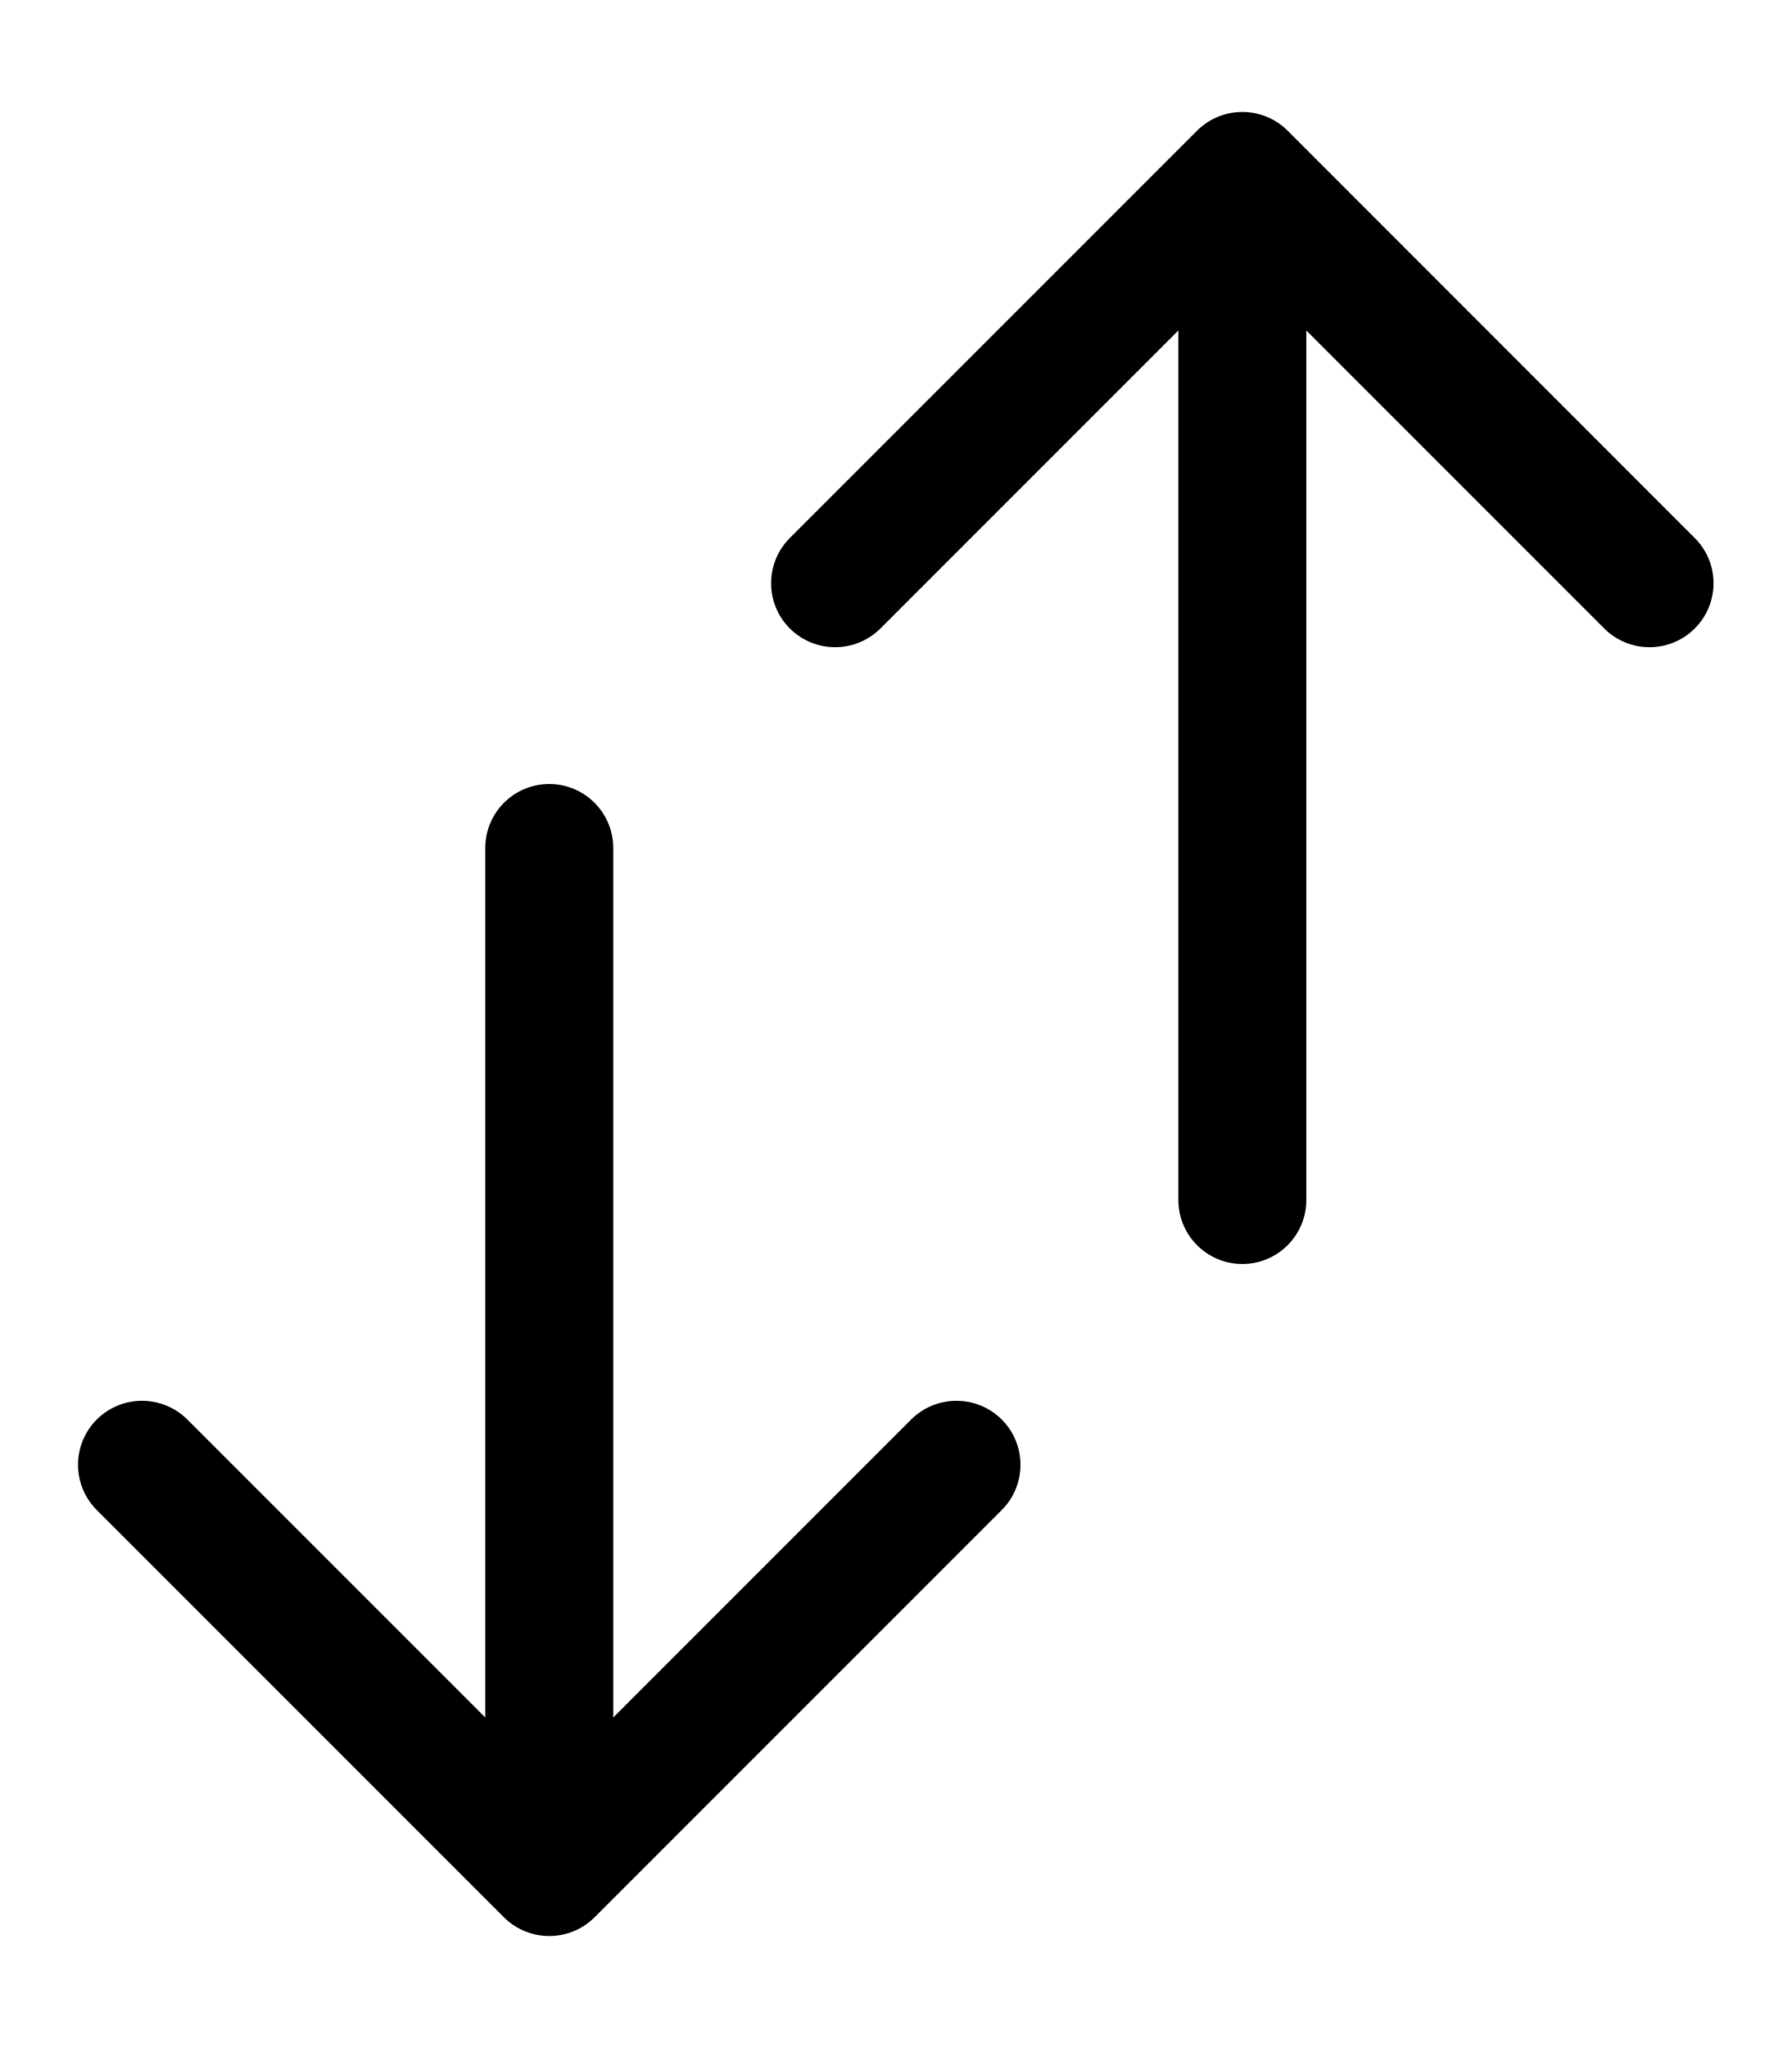
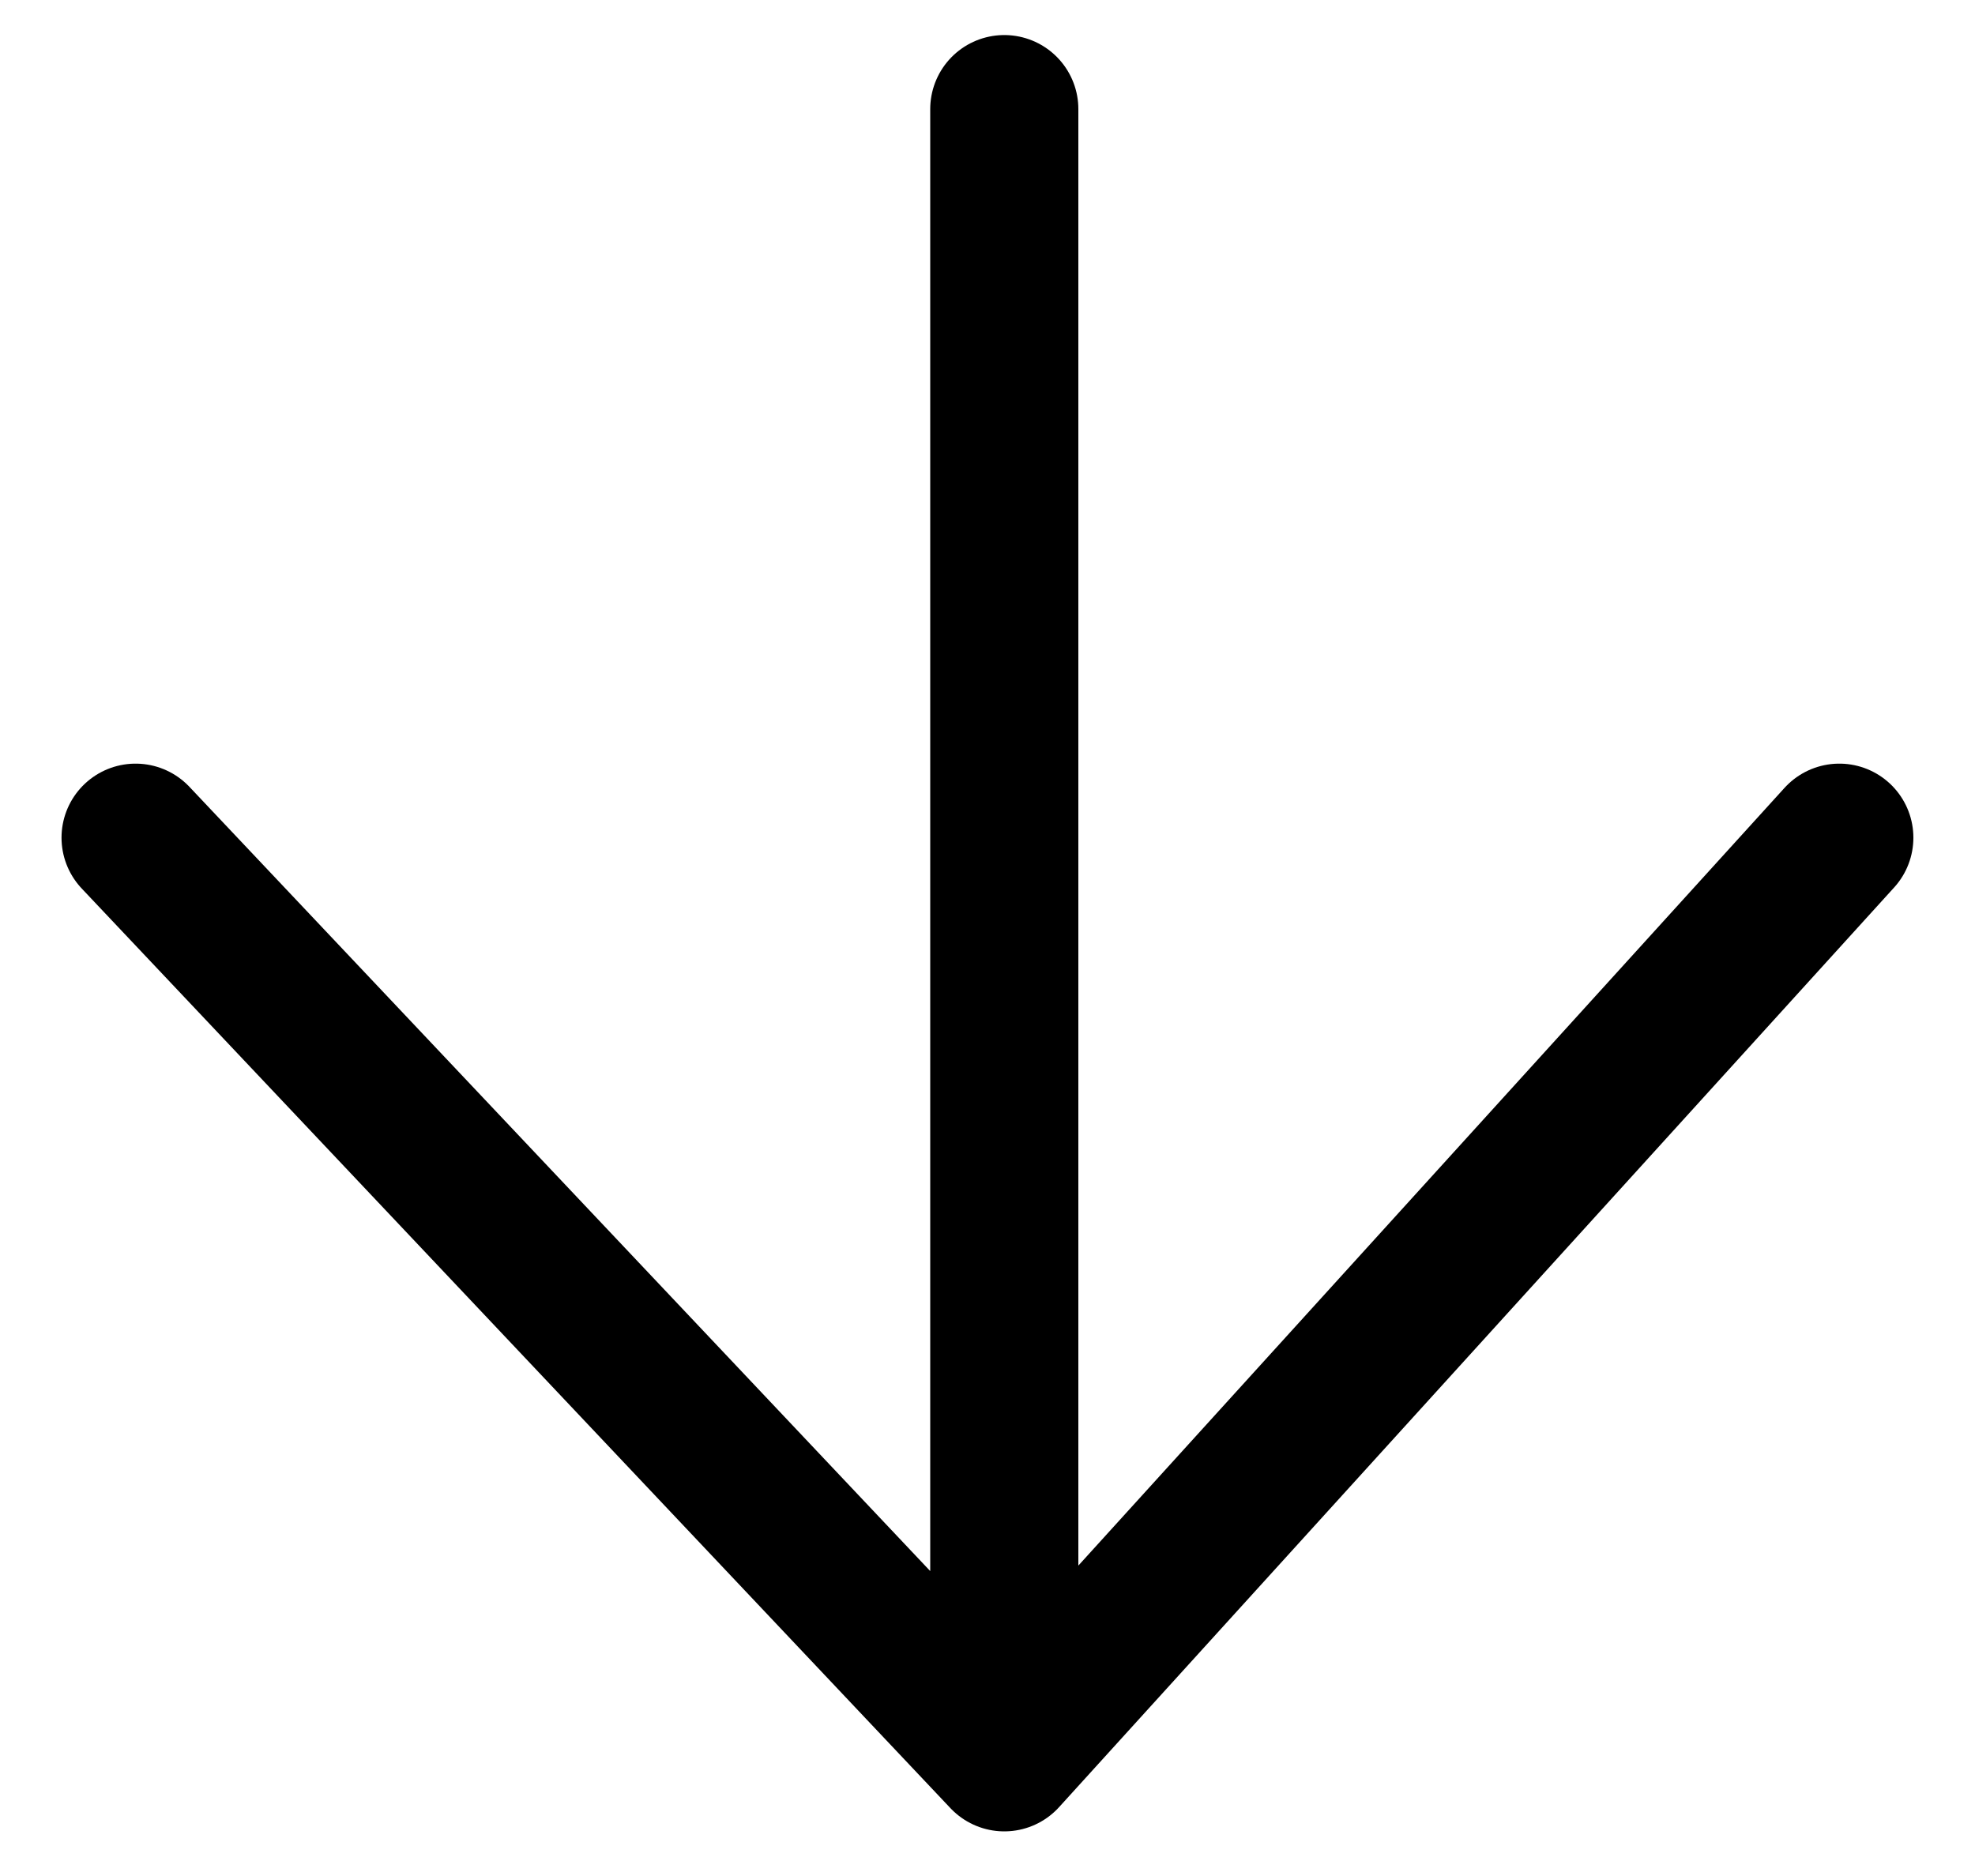
- <svg xmlns="http://www.w3.org/2000/svg" width="14" height="16" viewBox="0 0 14 16" fill="none">
-   <g id="Group 1000004775">
-     <path id="Arrow 2" d="M4.792 6.625C4.792 6.349 4.568 6.125 4.292 6.125C4.016 6.125 3.792 6.349 3.792 6.625L4.792 6.625ZM3.938 14.979C4.134 15.174 4.45 15.174 4.646 14.979L7.828 11.797C8.023 11.602 8.023 11.285 7.828 11.09C7.632 10.895 7.316 10.895 7.12 11.09L4.292 13.918L1.464 11.09C1.268 10.895 0.952 10.895 0.756 11.09C0.561 11.285 0.561 11.602 0.756 11.797L3.938 14.979ZM3.792 6.625L3.792 14.626L4.792 14.626L4.792 6.625L3.792 6.625Z" fill="black" />
-     <path id="Arrow 3" d="M9.208 9.375C9.208 9.651 9.432 9.875 9.708 9.875C9.984 9.875 10.208 9.651 10.208 9.375L9.208 9.375ZM10.062 1.021C9.866 0.826 9.55 0.826 9.354 1.021L6.172 4.203C5.977 4.398 5.977 4.715 6.172 4.91C6.368 5.105 6.684 5.105 6.88 4.91L9.708 2.082L12.536 4.91C12.732 5.105 13.048 5.105 13.243 4.91C13.439 4.715 13.439 4.398 13.243 4.203L10.062 1.021ZM10.208 9.375L10.208 1.375L9.208 1.375L9.208 9.375L10.208 9.375Z" fill="black" />
-   </g>
+ <svg xmlns="http://www.w3.org/2000/svg" width="20" height="19" viewBox="0 0 20 19" fill="none">
+   <path id="Path 5581" d="M18.626 8.484L10.17 17.798M10.17 17.798L1.373 8.484M10.17 17.798L10.17 1.105" stroke="black" stroke-width="1.5" stroke-linecap="round" stroke-linejoin="round" />
</svg>
